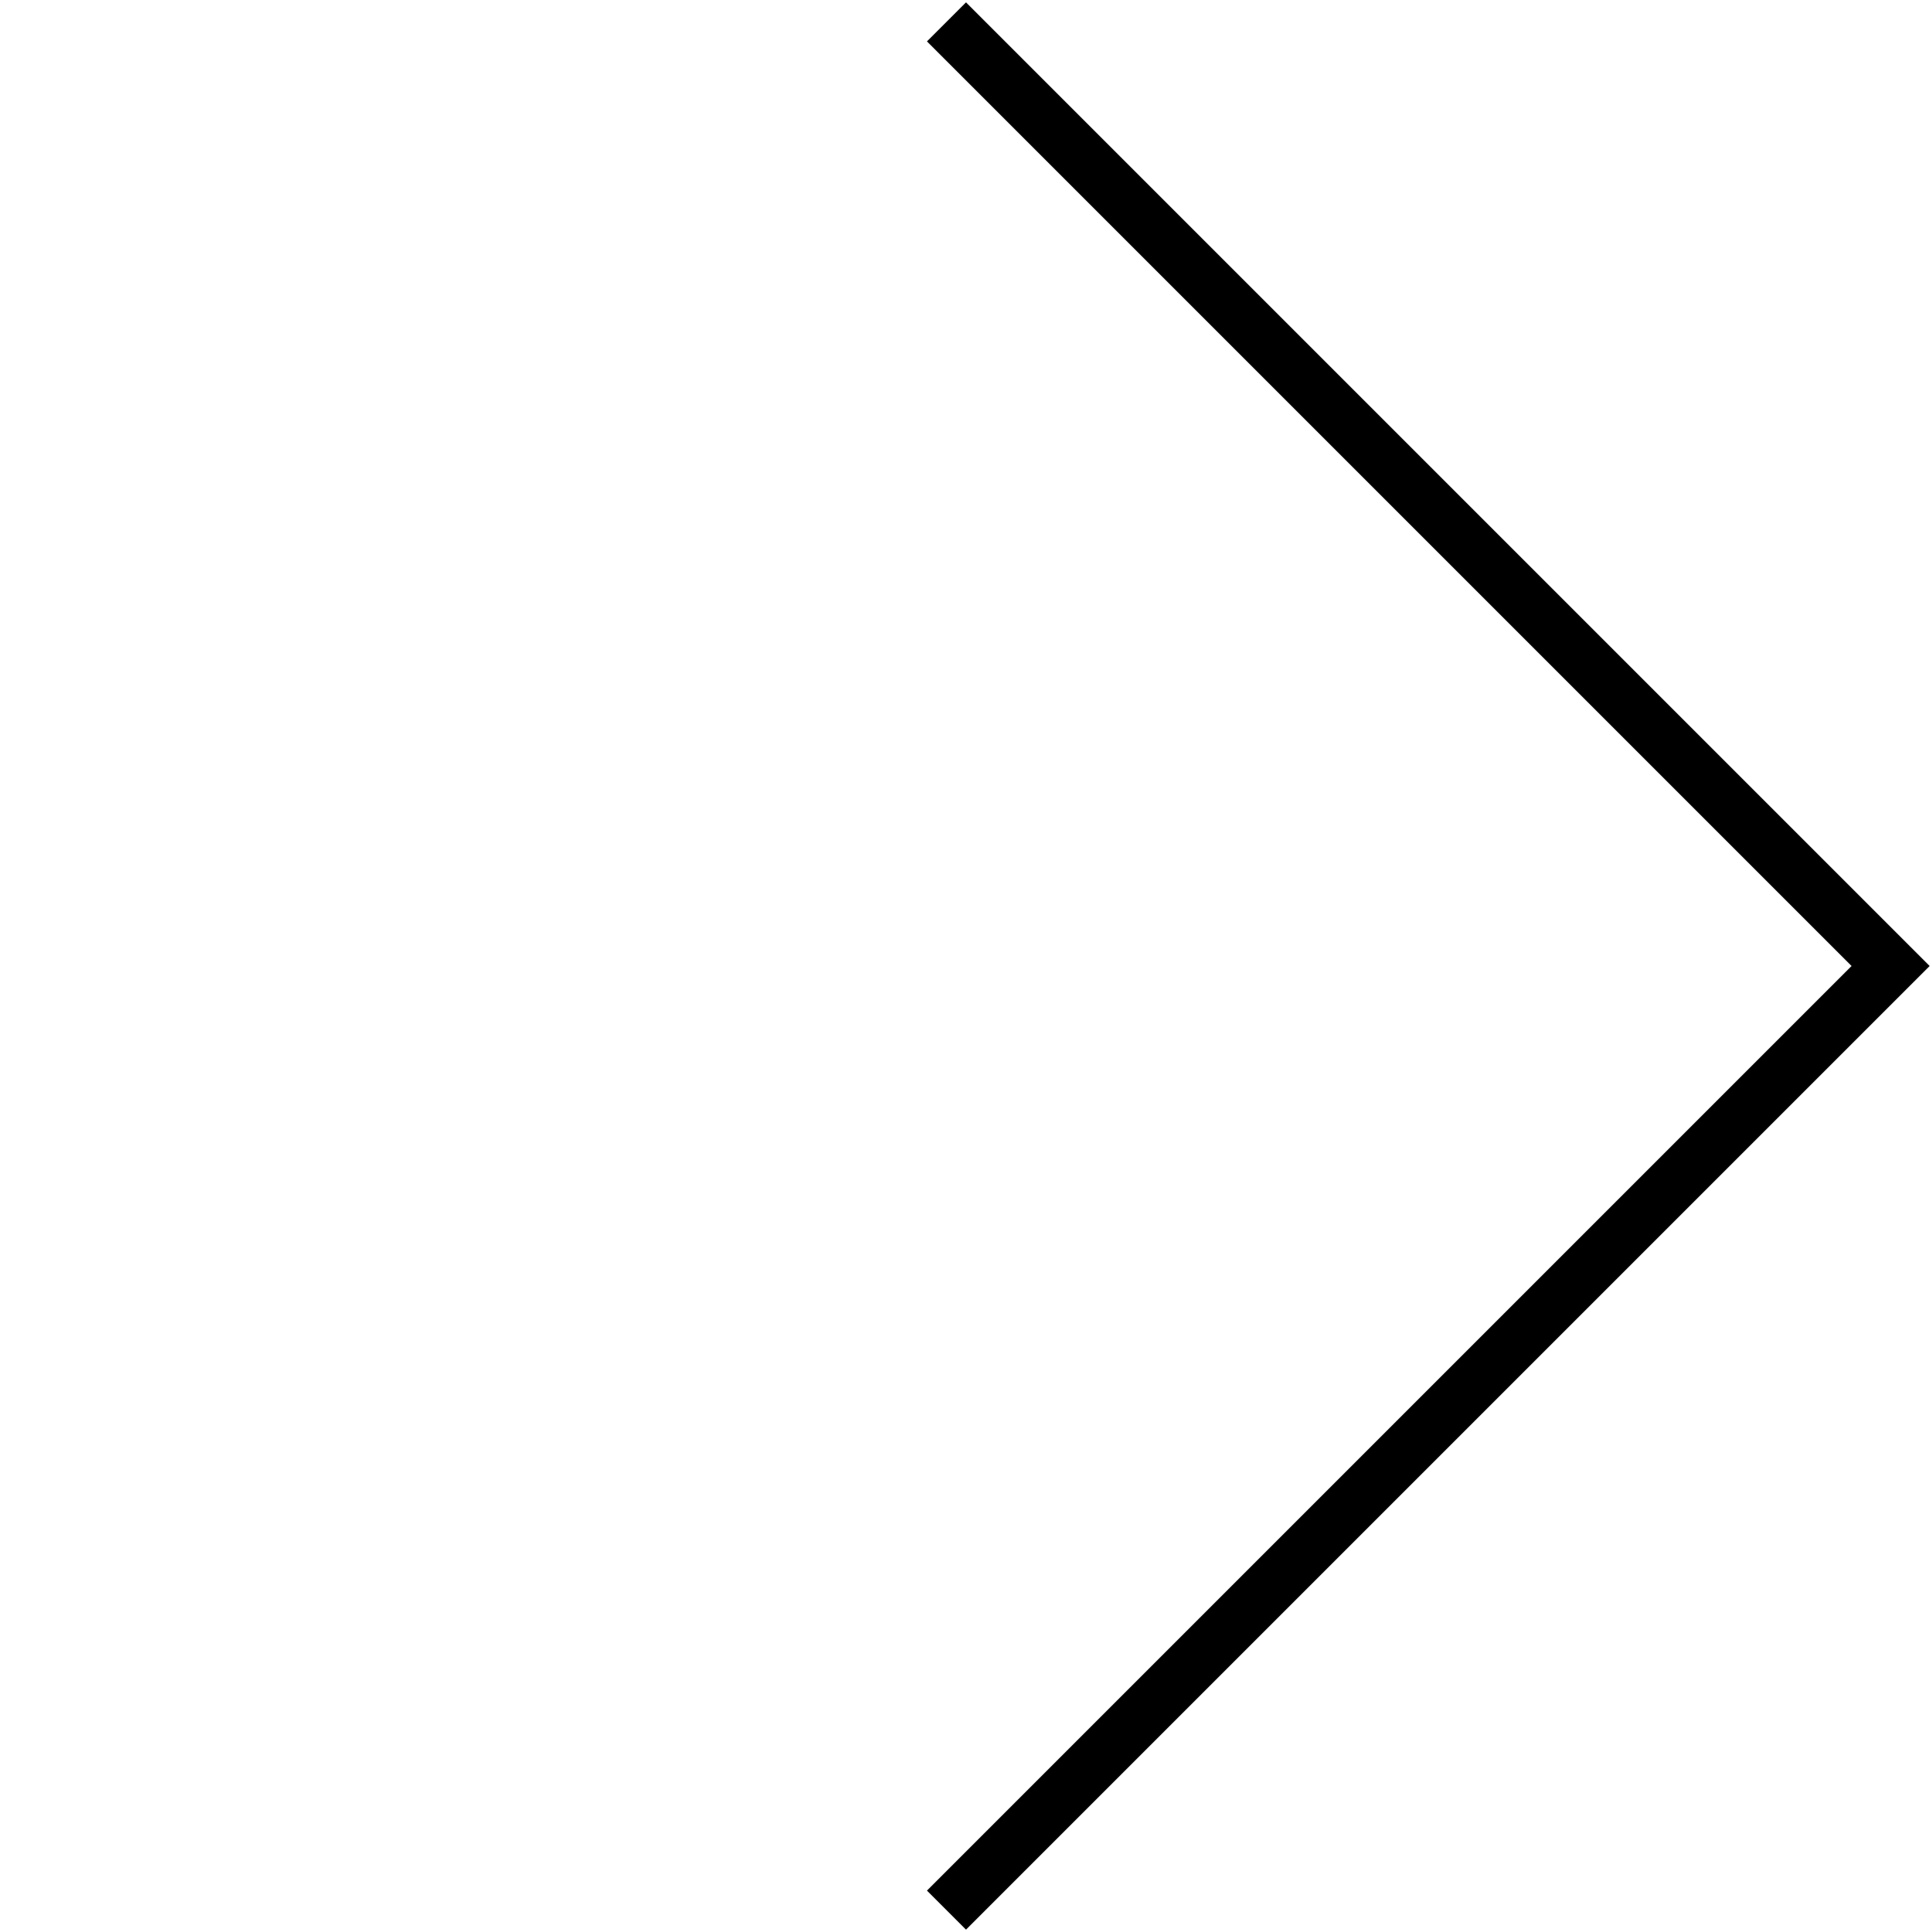
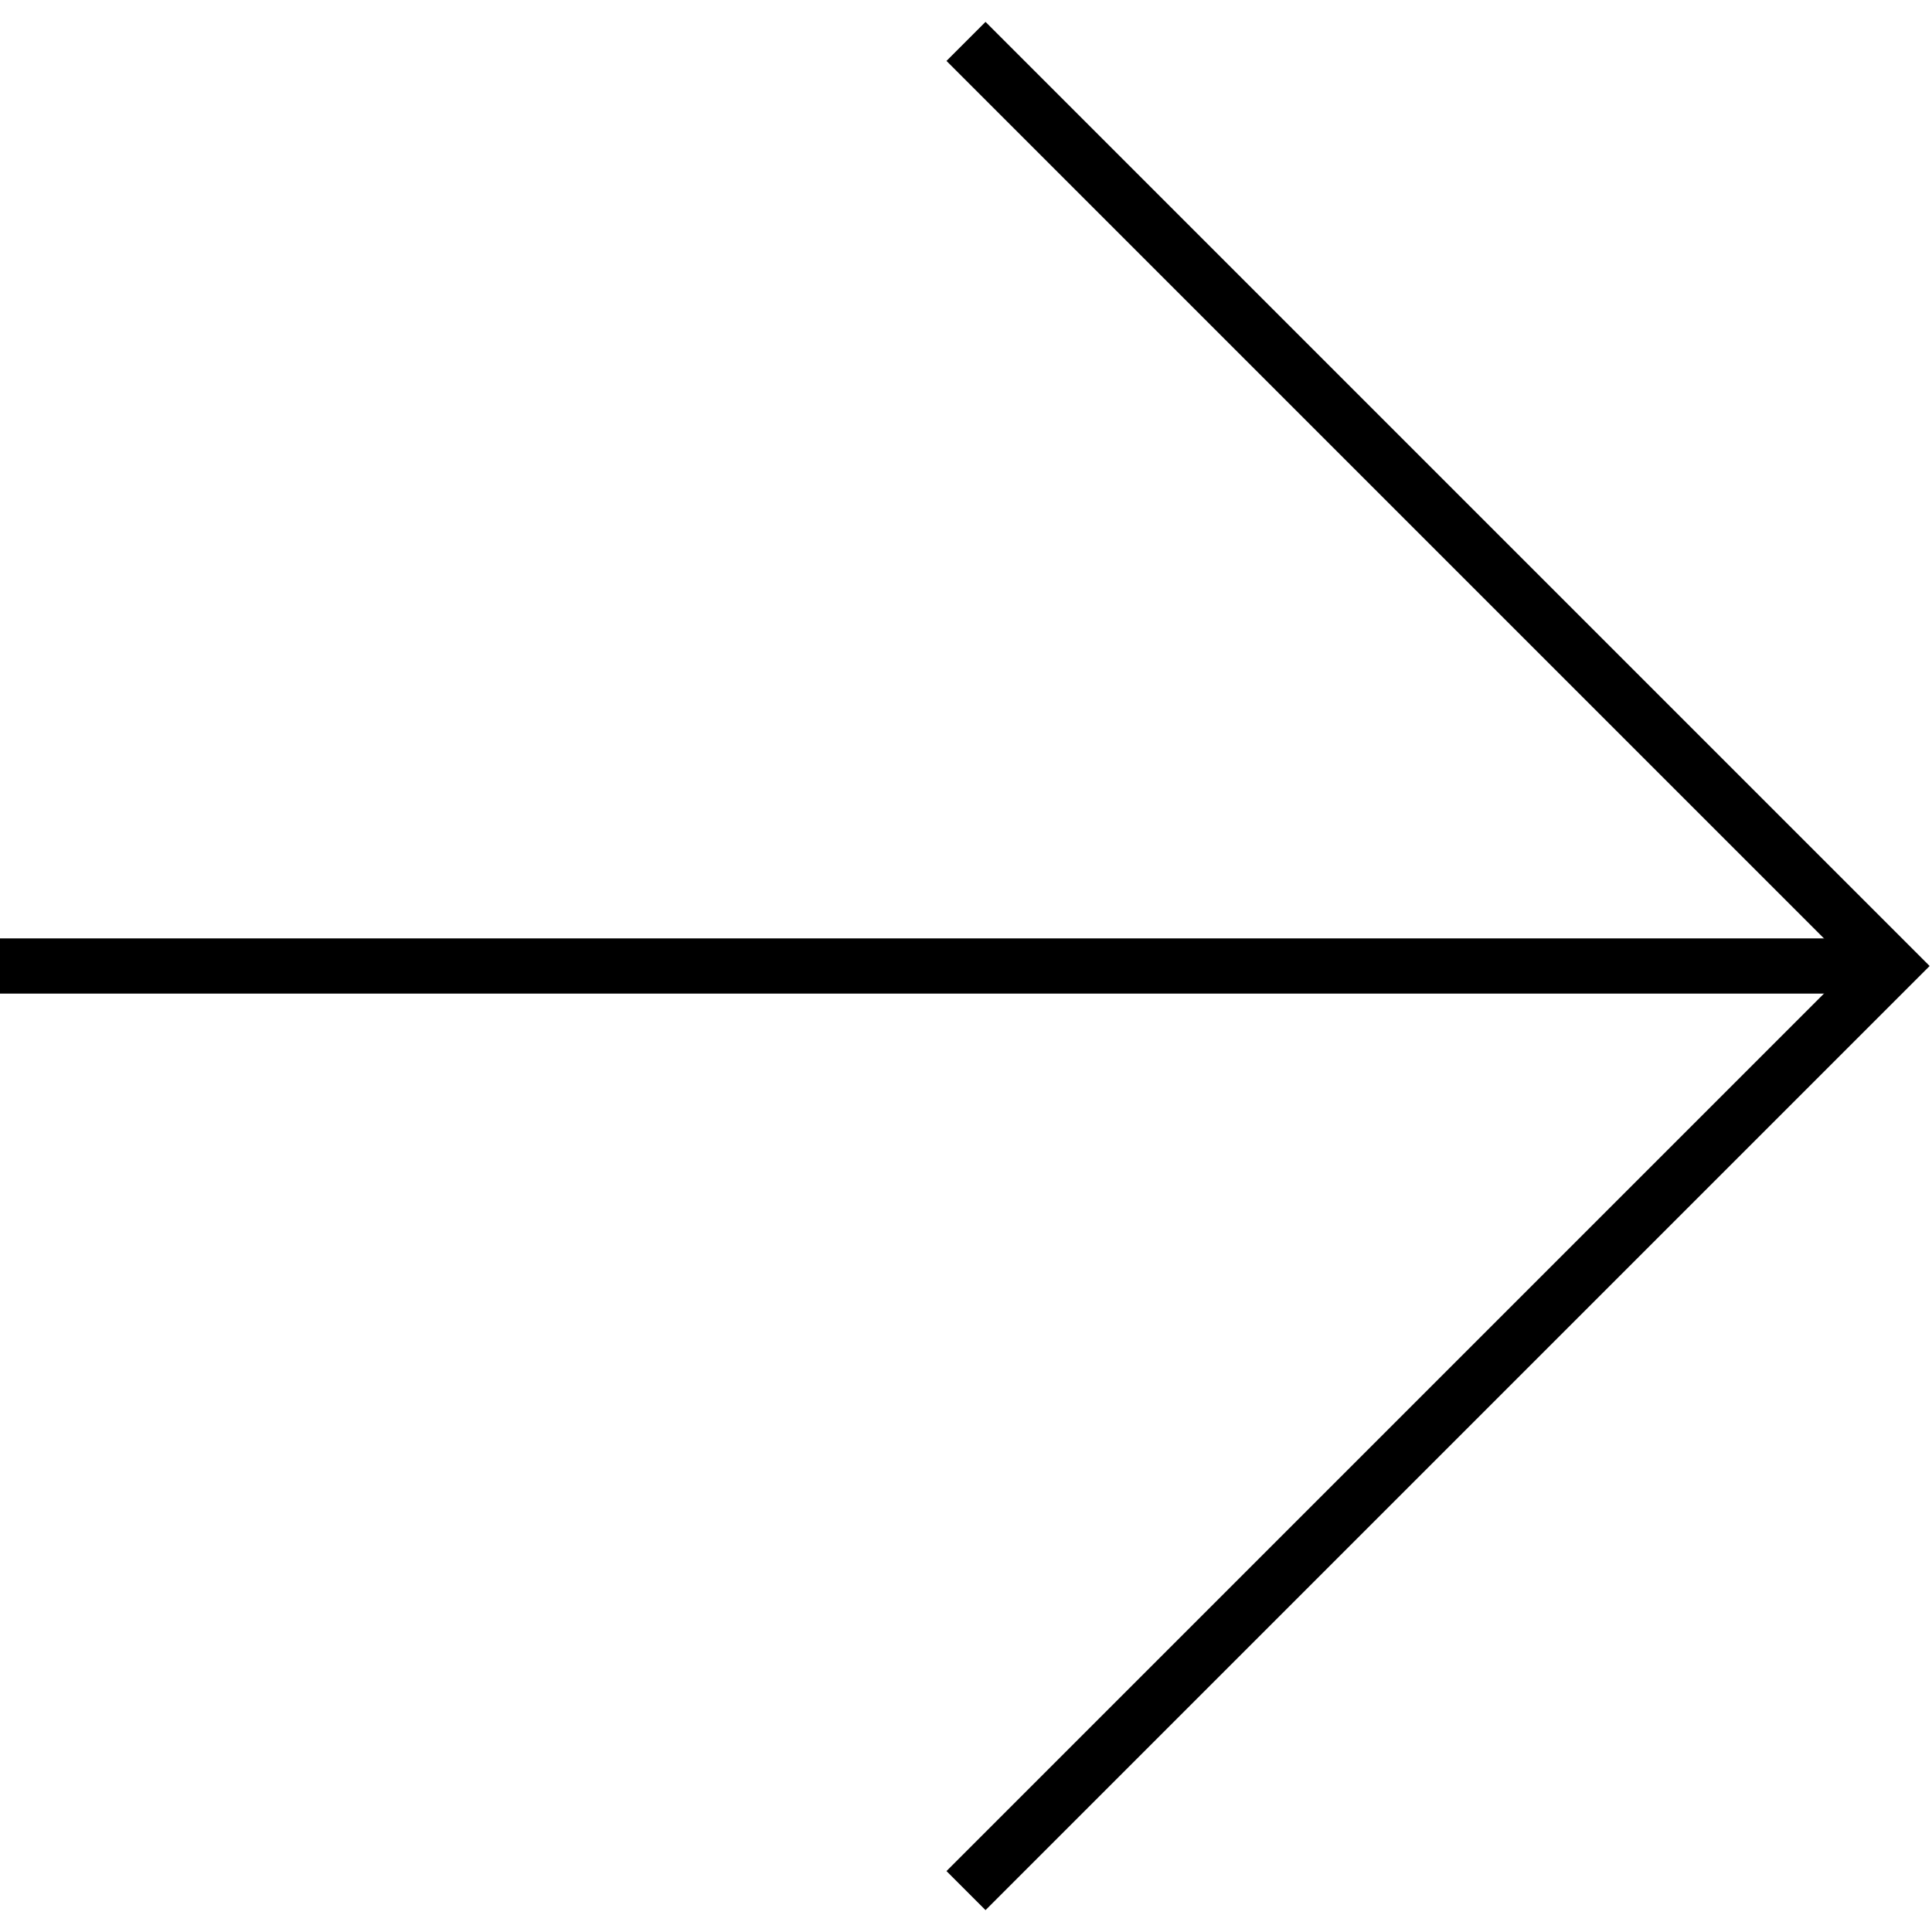
<svg xmlns="http://www.w3.org/2000/svg" width="35px" height="35px" viewBox="0 0 35 35" version="1.1">
  <defs />
-   <g id="Artboard-2" stroke="none" stroke-width="1" fill="none" fill-rule="evenodd" stroke-linecap="square">
-     <polyline vector-effect="non-scaling-stroke" id="arrow-left" stroke="#000000" points="17.5 0.75 34.25 17.5 17.5 34.25" />
+   <g id="Page-1" stroke="none" stroke-width="1" fill="none" fill-rule="evenodd">
+     <g id="arrow-right" stroke="#000000">
+       <polyline vector-effect="non-scaling-stroke" id="arrow-left" points="17.5 0.75 34.25 17.5 17.5 34.25" />
+       <path vector-effect="non-scaling-stroke" d="M0.5,17.5 L33.5,17.5" id="Line" stroke-linecap="square" />
+     </g>
  </g>
</svg>
